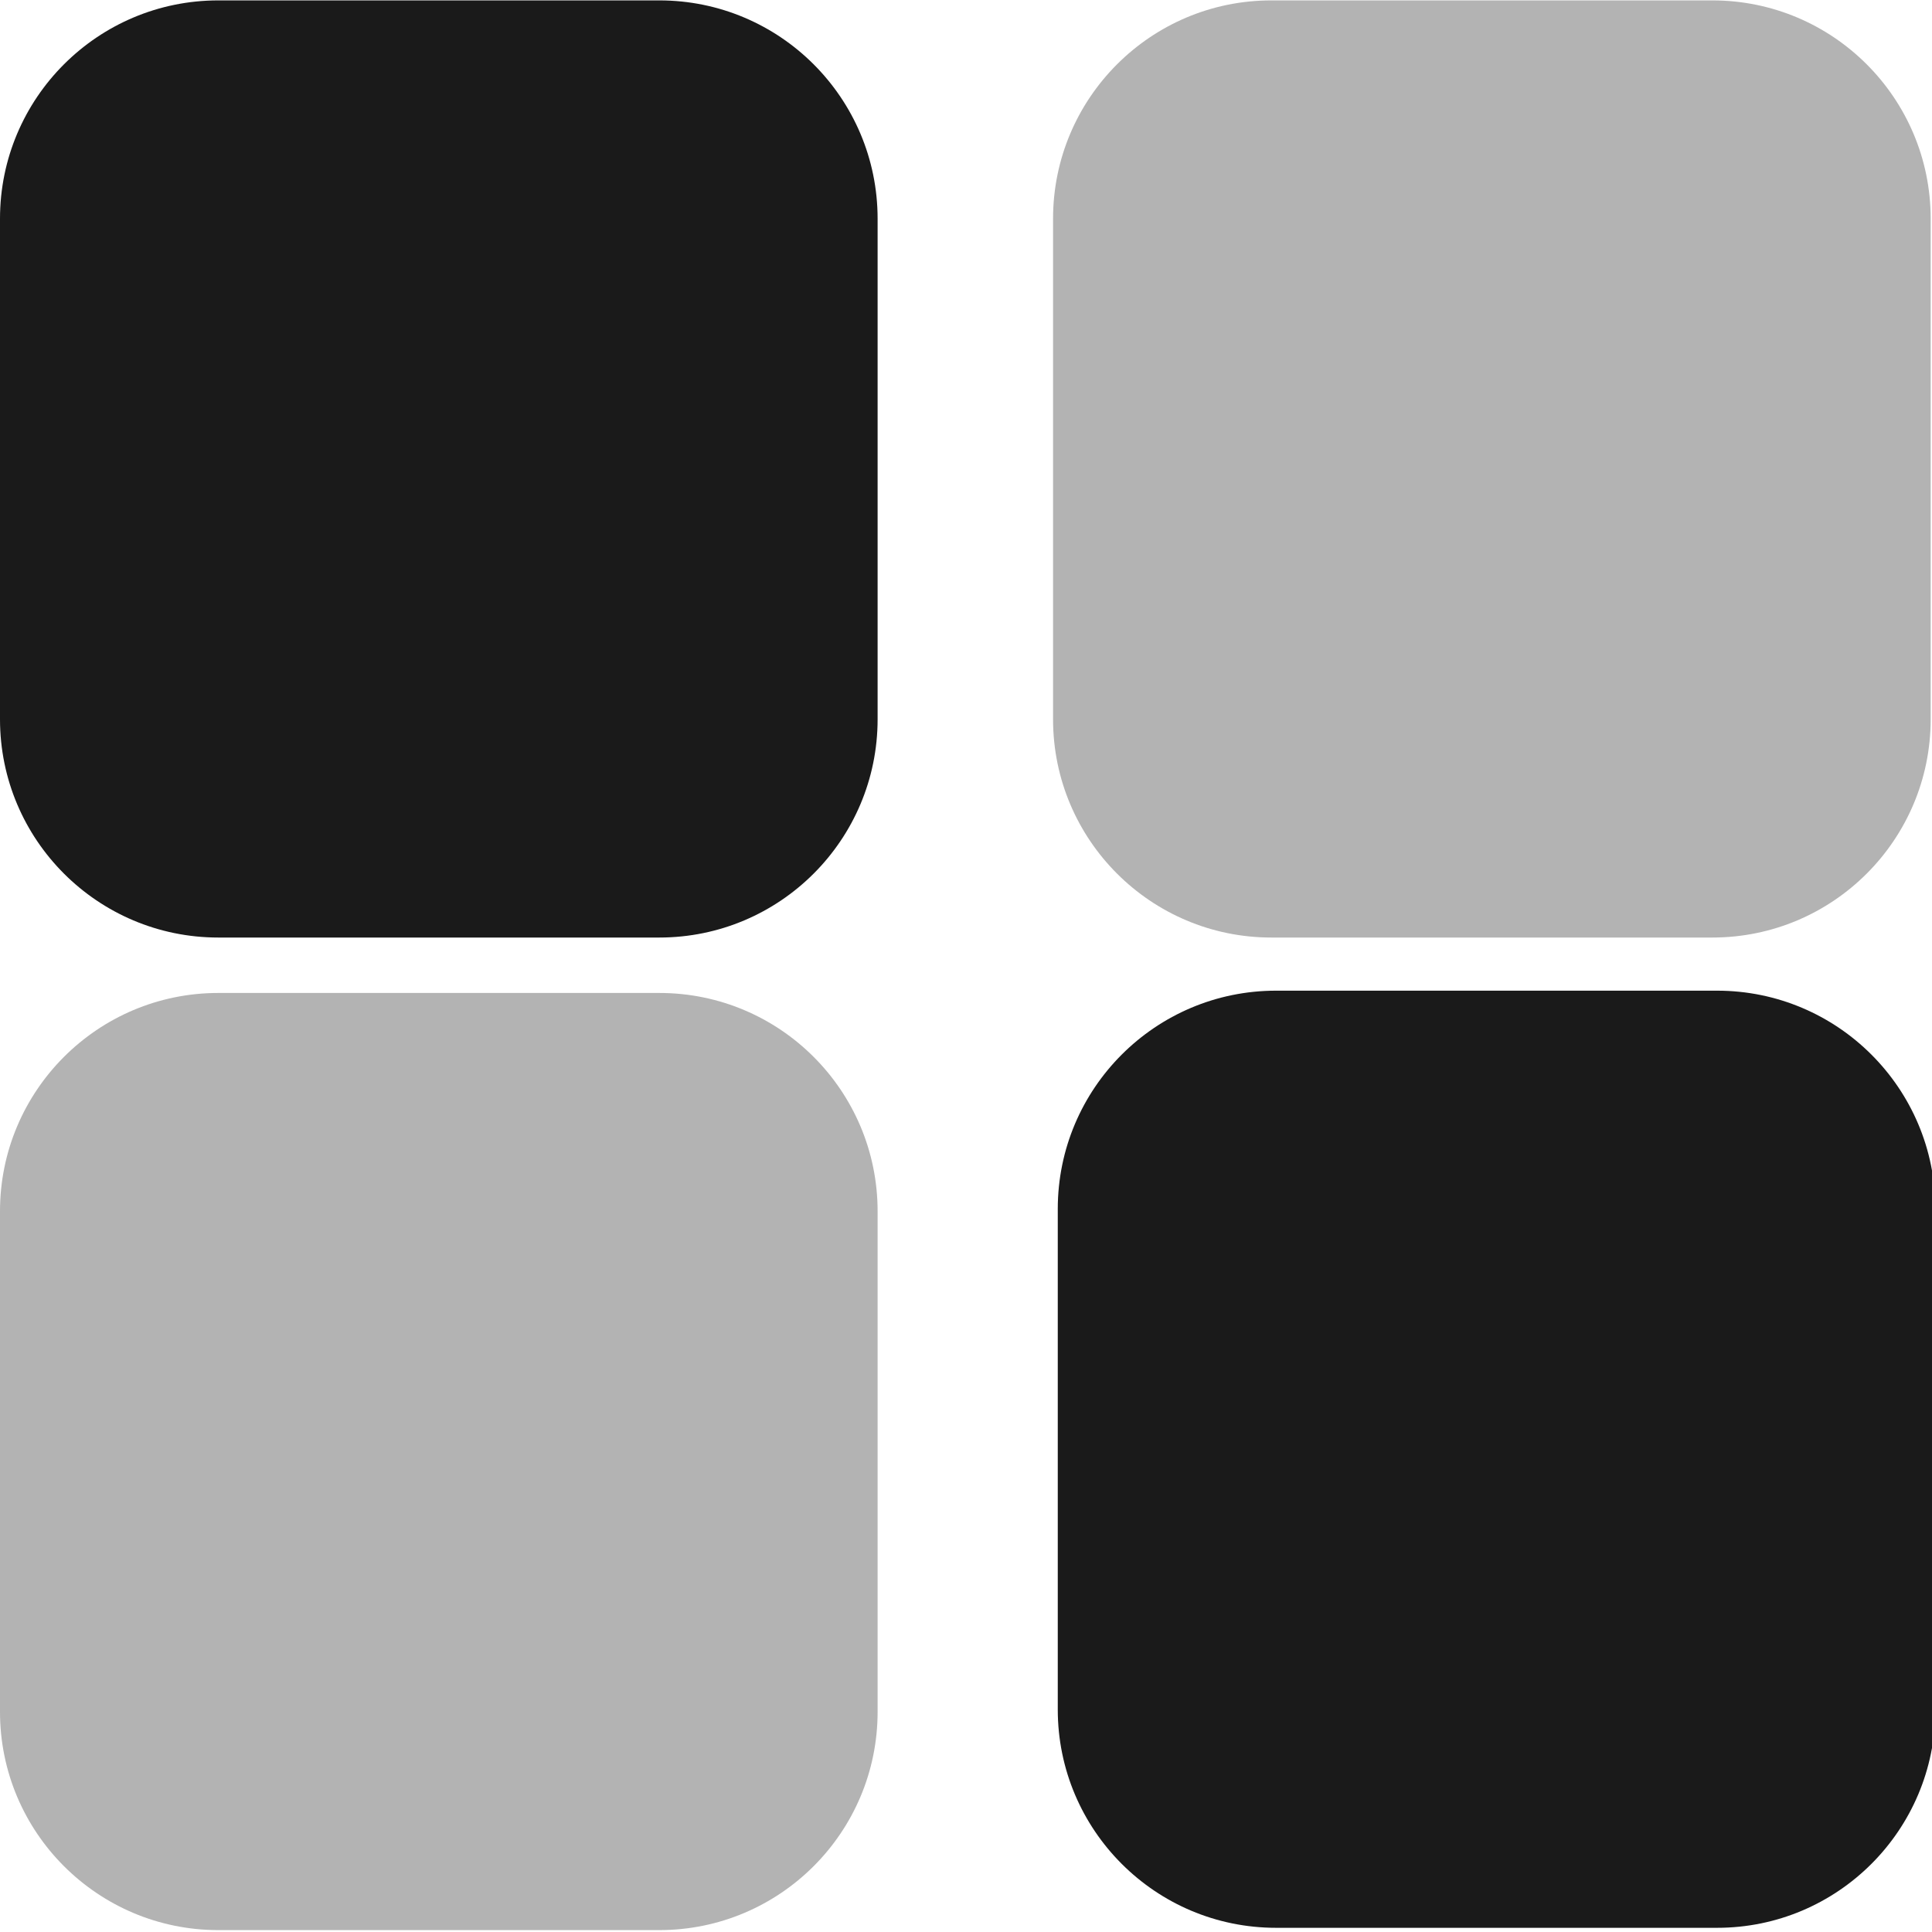
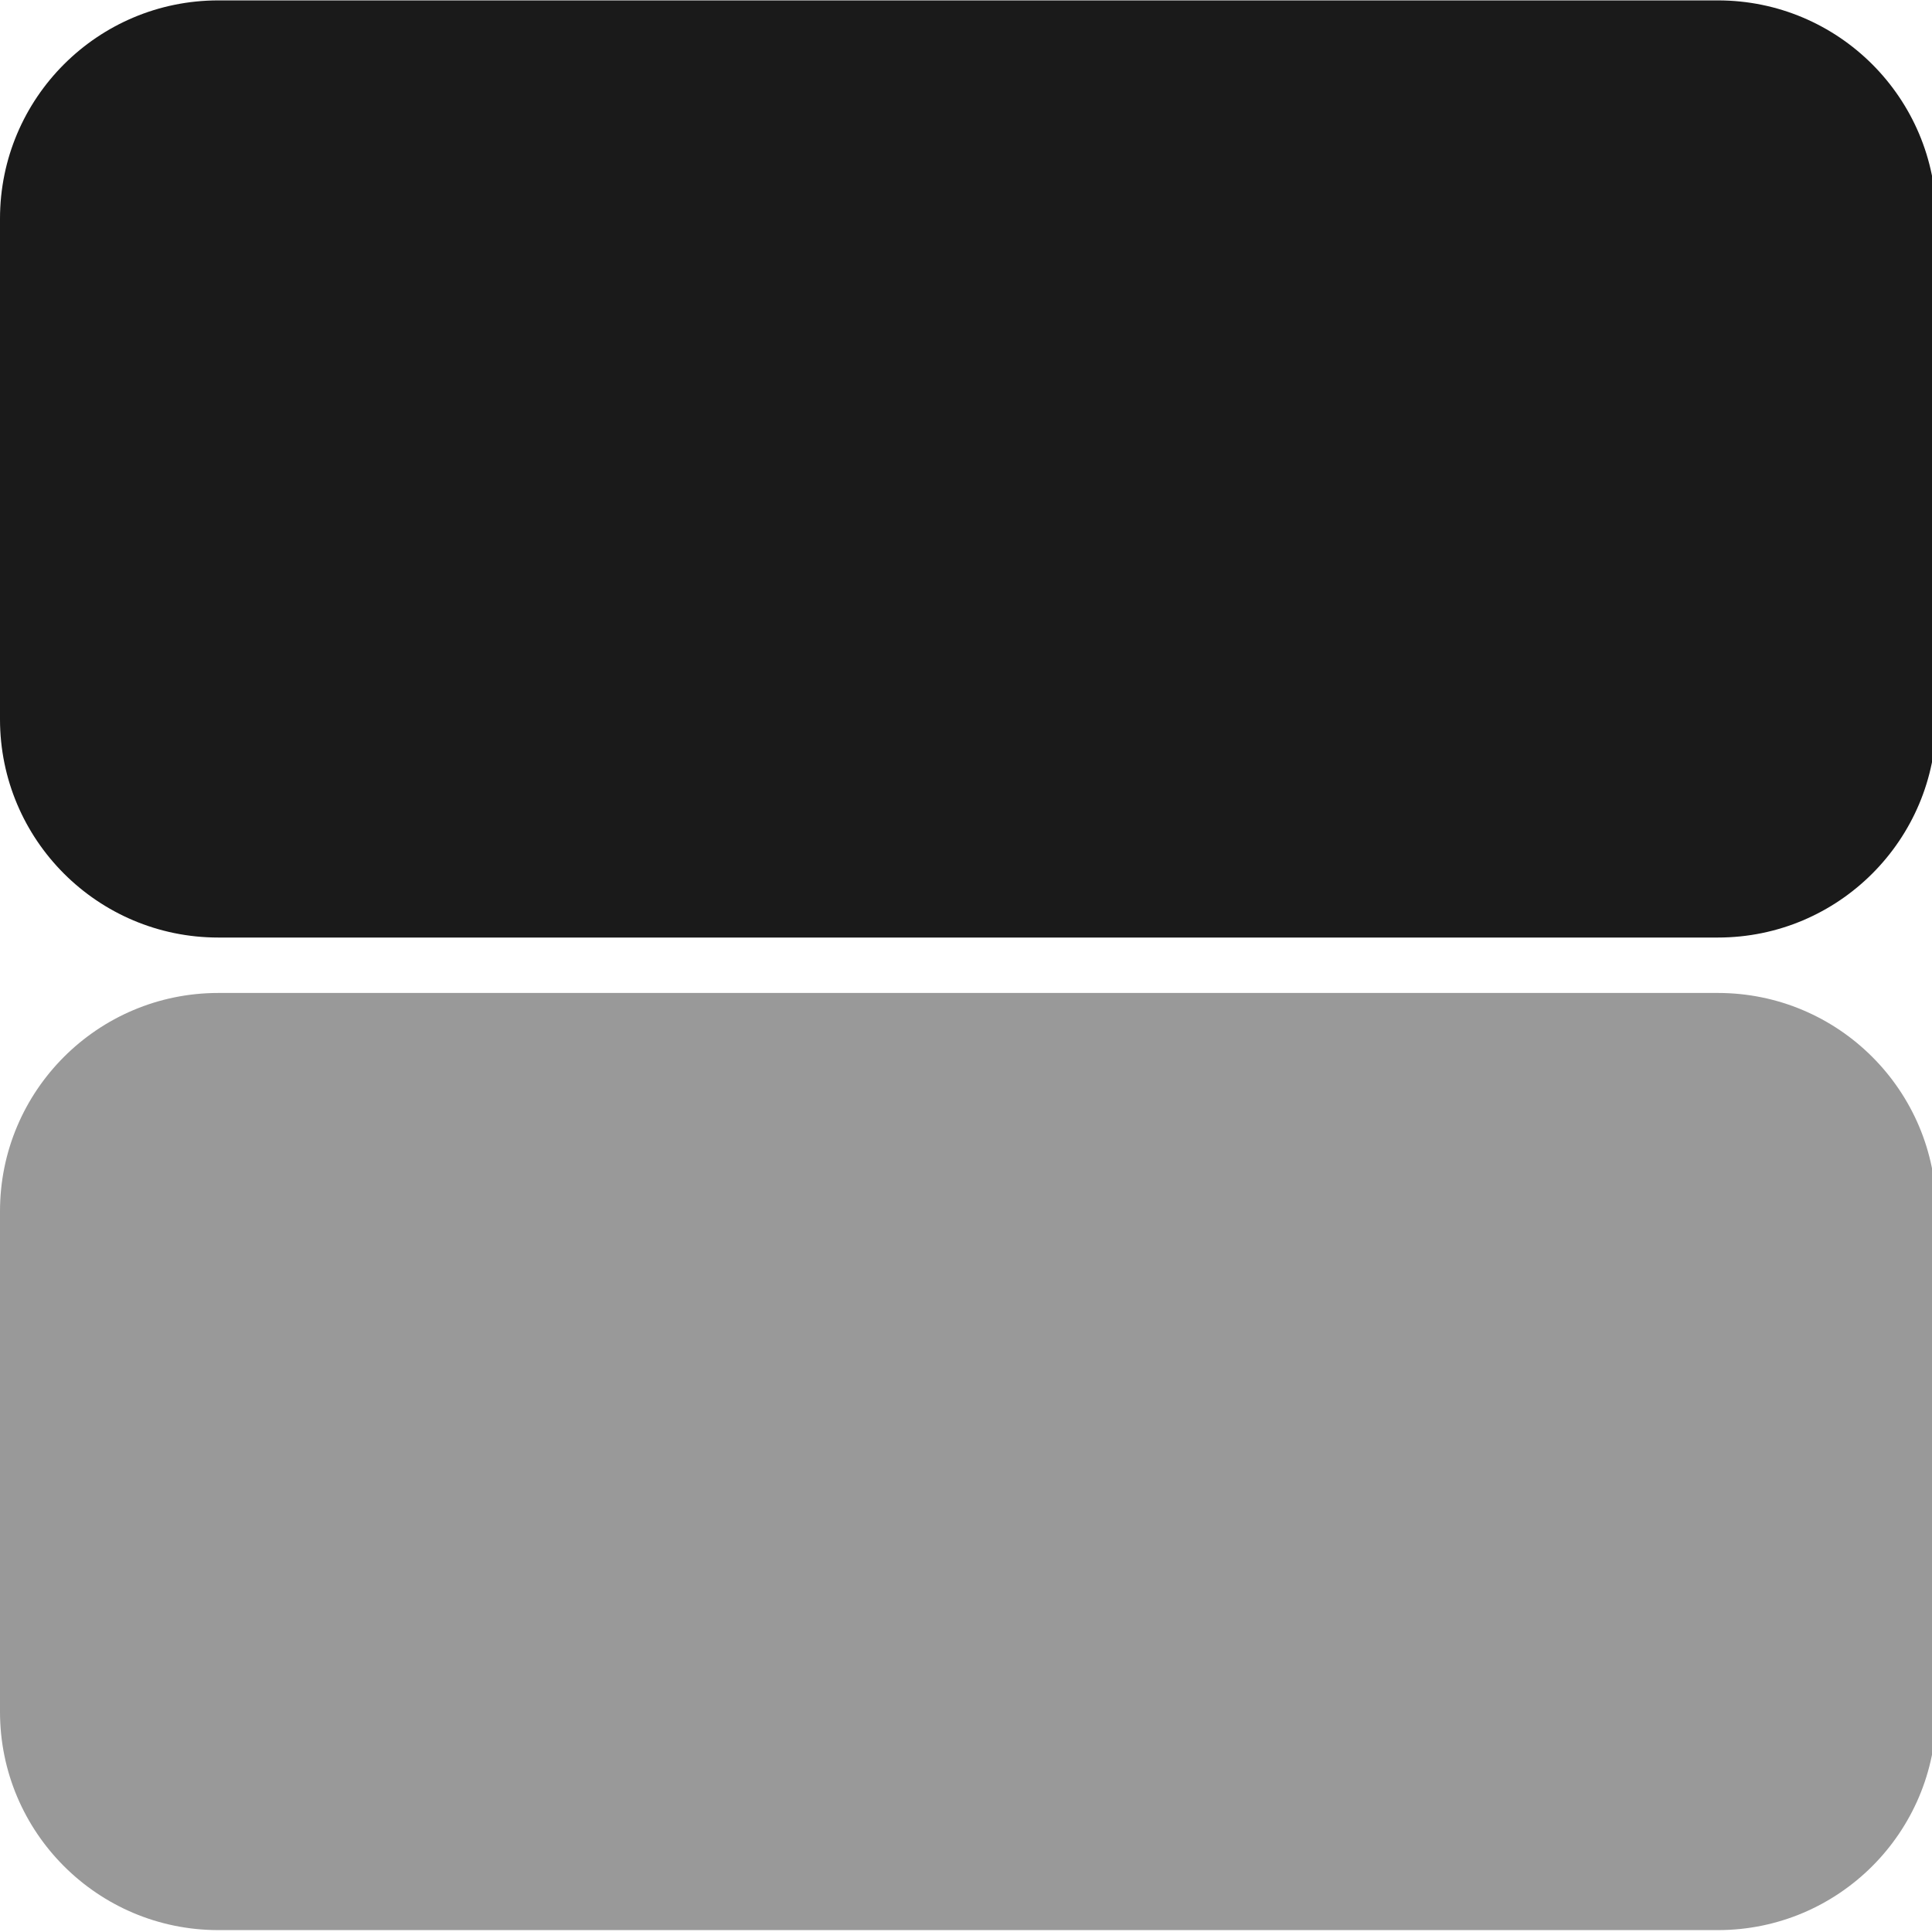
<svg xmlns="http://www.w3.org/2000/svg" width="16" height="16" viewBox="0 0 16 16" version="1.1" id="svg16">
  <defs id="defs10" />
  <g id="layer1" transform="translate(0,-292.7667)">
-     <rect style="fill:#b3b3b3;fill-opacity:1;stroke:none;stroke-width:2.546;stroke-miterlimit:4;stroke-dasharray:none;stroke-opacity:1" id="rect820" width="7.268" height="7.761" x="0" y="300.99" ry="1.808" />
-     <rect ry="1.808" y="292.77" x="8.721" height="7.761" width="7.268" id="rect814" style="fill:#b3b3b3;fill-opacity:1;stroke:none;stroke-width:2.546;stroke-miterlimit:4;stroke-dasharray:none;stroke-opacity:1" />
-     <rect ry="1.808" y="300.971" x="8.76" height="7.761" width="7.268" id="rect816" style="fill:#1a1a1a;fill-opacity:1;stroke:none;stroke-width:2.546;stroke-miterlimit:4;stroke-dasharray:none;stroke-opacity:1" />
-     <rect style="fill:#1a1a1a;fill-opacity:1;stroke:none;stroke-width:2.546;stroke-miterlimit:4;stroke-dasharray:none;stroke-opacity:1" id="rect818" width="7.268" height="7.761" x="0" y="292.77" ry="1.808" />
+     <rect style="fill:#999999;fill-opacity:1;stroke:none;stroke-width:3.781;stroke-miterlimit:4;stroke-dasharray:none;stroke-opacity:1" id="rect820" width="16.035" height="7.761" x="0" y="300.99" ry="1.808" />
+     <rect style="fill:#1a1a1a;fill-opacity:1;stroke:none;stroke-width:3.781;stroke-miterlimit:4;stroke-dasharray:none;stroke-opacity:1" id="rect818" width="16.035" height="7.761" x="0" y="292.77" ry="1.808" />
  </g>
</svg>
